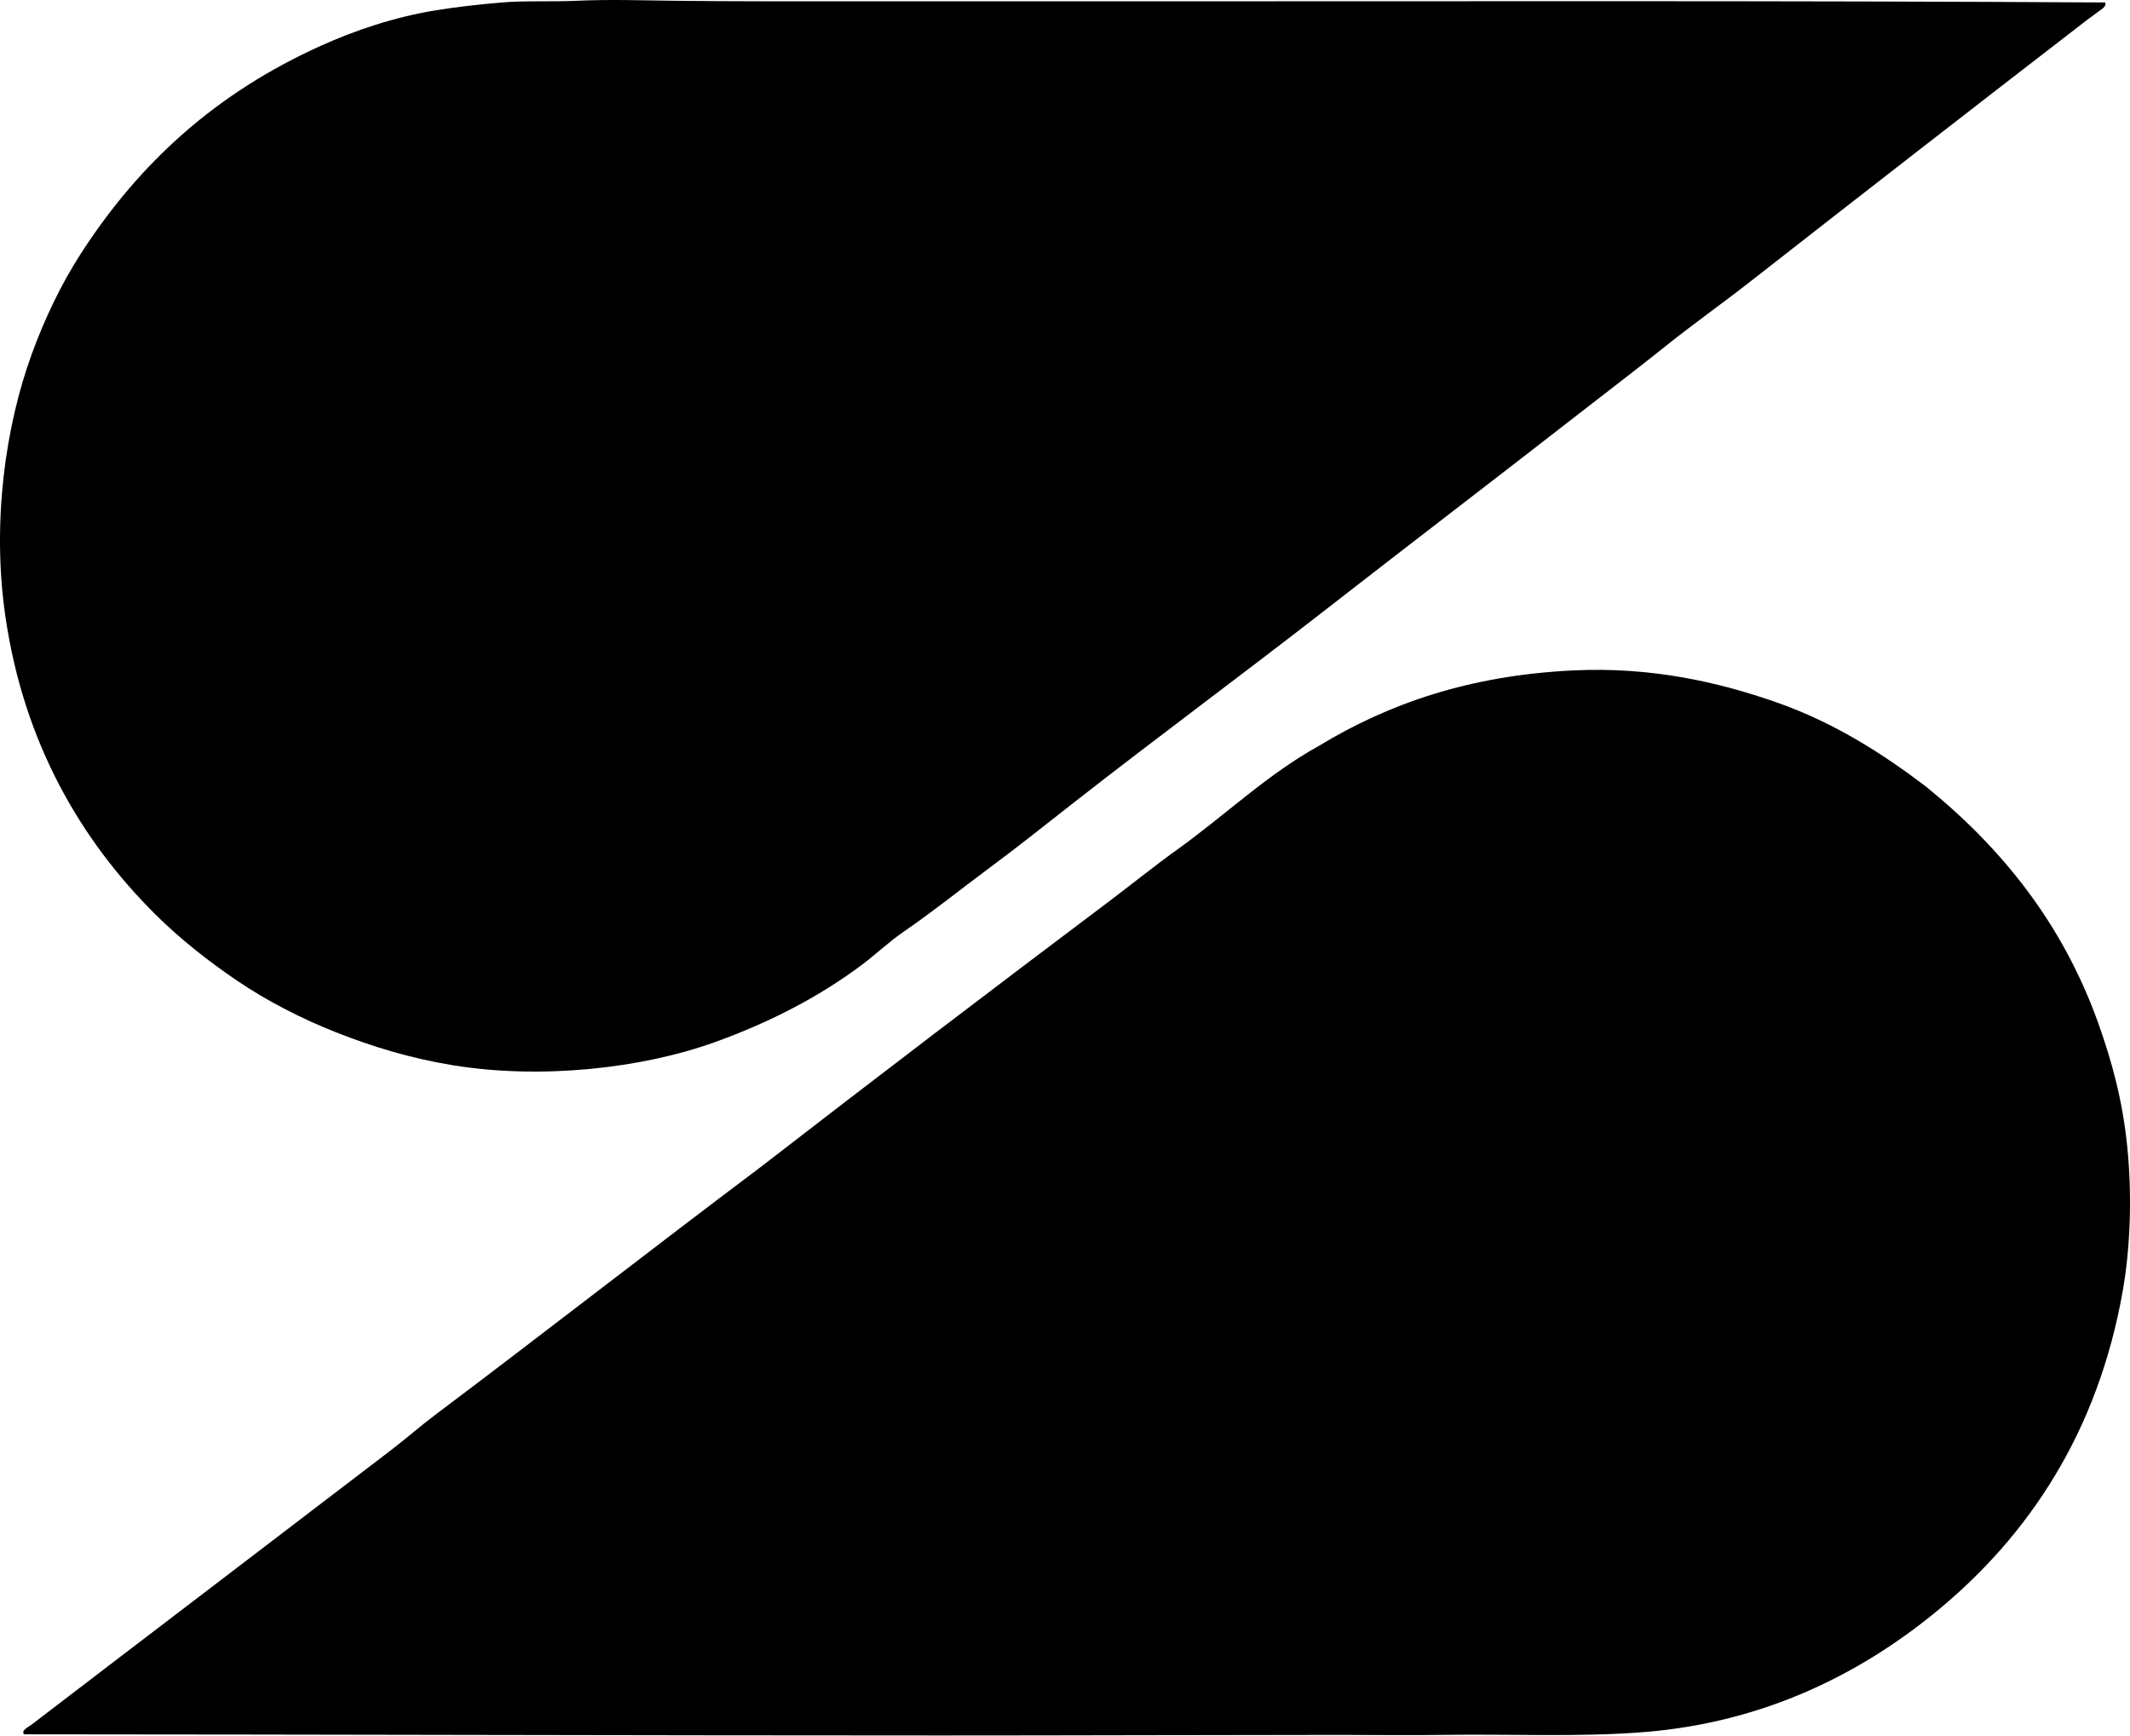
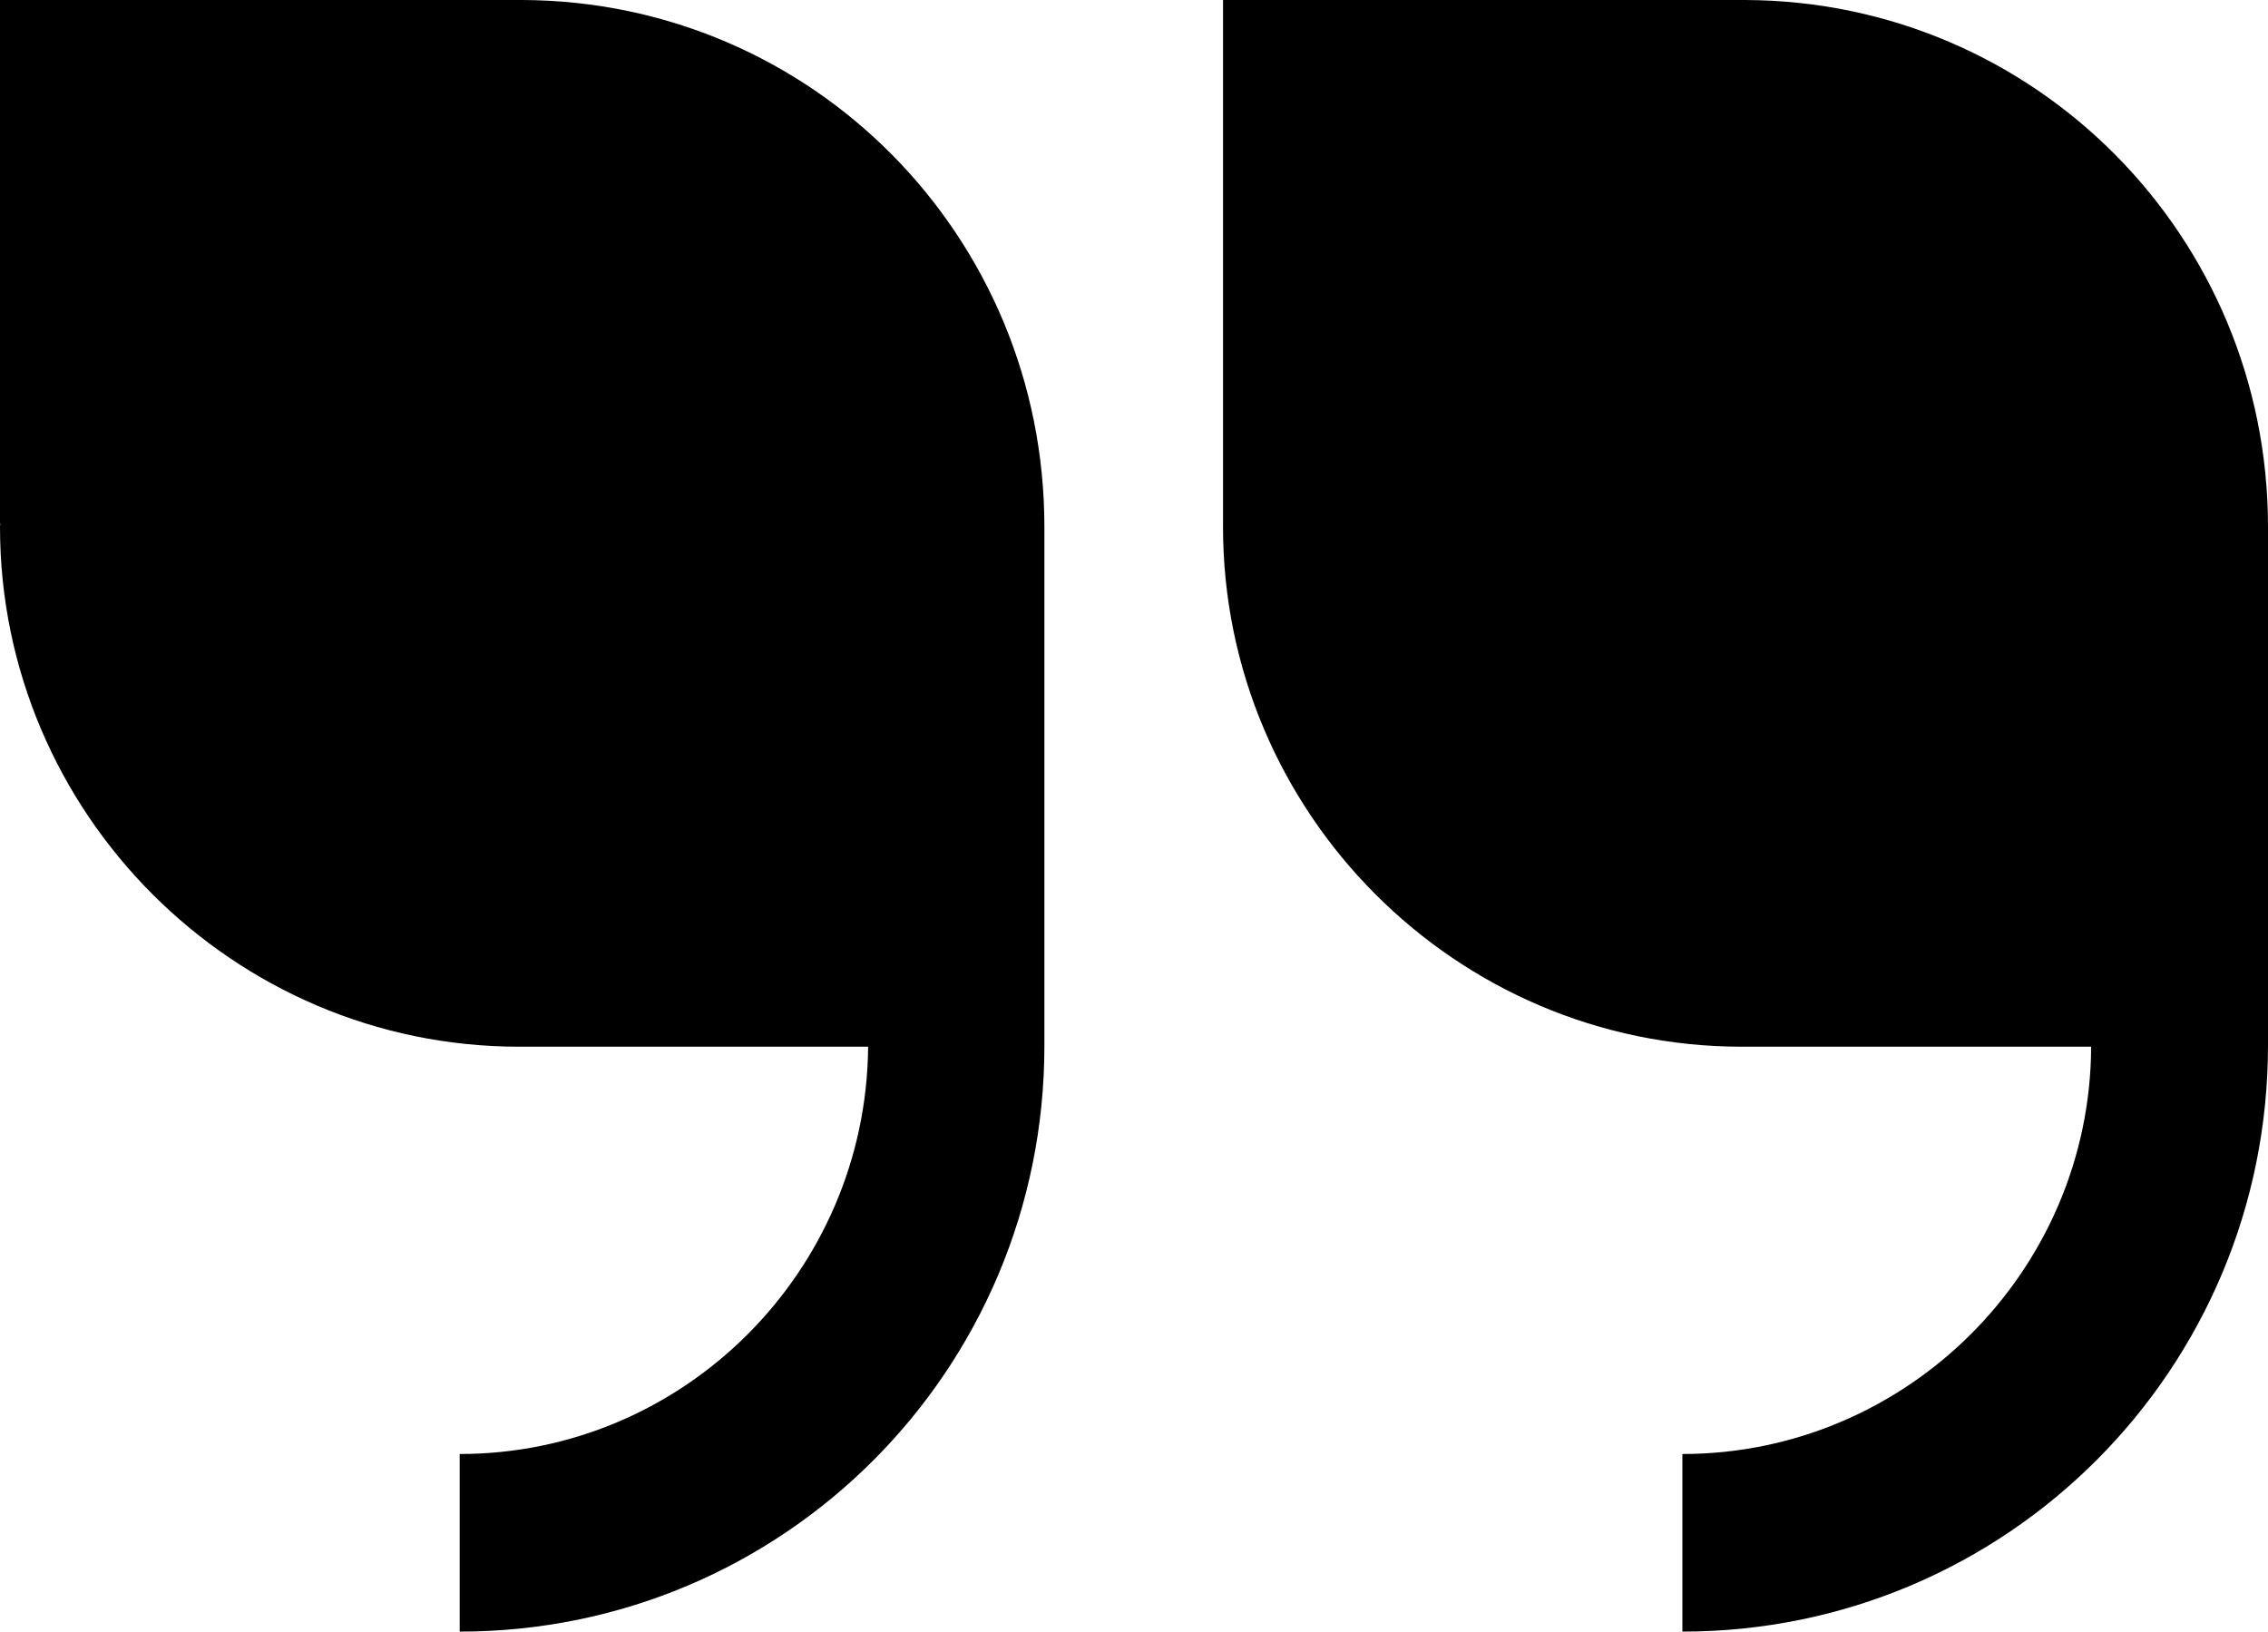
- <svg xmlns="http://www.w3.org/2000/svg" viewBox="0 0 308 251" fill="none">
-   <path fill-rule="evenodd" clip-rule="evenodd" d="M304.4 0.356C304.684 0.935 303.791 1.392 303.327 1.753C302.791 2.17 302.204 2.571 301.759 2.906C285.397 15.536 269.217 28.106 253.051 40.758C248.991 43.933 244.769 46.916 240.75 50.139C236.75 53.347 232.662 56.449 228.616 59.602C216.484 69.057 204.225 78.413 192.044 87.907C179.925 97.355 167.503 106.508 155.309 116.052C151.288 119.197 147.257 122.426 143.09 125.514C138.957 128.577 134.963 131.807 130.706 134.729C128.555 136.207 126.7 137.98 124.681 139.503C118.56 144.114 111.431 147.811 103.463 150.696C92.77 154.564 78.192 156.14 65.489 154.07C59.355 153.068 53.798 151.369 48.564 149.296C43.401 147.251 38.513 144.698 34.365 141.891C30.156 139.041 26.044 135.815 22.395 132.18C11.714 121.54 3.42 107.468 0.766 89.061C-1.196 75.466 0.806 61.637 4.563 51.291C6.452 46.088 8.838 41.11 11.661 36.726C20.248 23.397 31.376 13.396 46.418 6.609C51.369 4.375 57 2.478 62.929 1.506C66.02 1.002 69.135 0.651 72.588 0.356C75.918 0.071 79.765 0.281 83.485 0.109C88.077 -0.107 92.799 0.056 97.436 0.109C106.44 0.213 115.575 0.191 125.091 0.191C139.09 0.191 152.638 0.191 166.368 0.191C212.721 0.194 257.924 0.083 304.4 0.356Z" fill="currentColor" />
-   <path fill-rule="evenodd" clip-rule="evenodd" d="M3.488 250.838C2.981 250.293 4.132 249.767 4.563 249.438C21.761 236.266 39.262 222.963 56.489 209.777C58.722 208.068 60.846 206.201 63.093 204.512C78.686 192.786 94.347 180.551 109.985 168.797C126.665 155.885 143.358 143.169 160.26 130.452C163.638 127.911 166.916 125.249 170.332 122.8C177.195 117.877 183.33 111.935 190.806 107.824C200.731 101.81 212.443 97.673 227.543 96.962C238.82 96.43 248.482 98.648 256.848 101.57C265.245 104.501 272.31 109.066 278.477 113.749C289.375 122.588 298.213 133.444 303.41 147.982C305.393 153.533 306.957 159.255 307.62 166.002C308.28 172.702 308.093 180.195 306.959 186.656C303.377 207.088 293.36 222.202 279.716 233.312C269.034 242.011 255.194 249.112 237.779 250.512C228.344 251.271 218.475 250.769 208.554 250.923C203.656 250.998 198.752 250.923 193.859 250.923C174.486 250.929 155.586 251.005 136.072 251.005C91.823 251.003 47.482 250.859 3.488 250.838Z" fill="currentColor" />
+ <svg xmlns="http://www.w3.org/2000/svg" viewBox="0 0 139 100" fill="none">
+   <path d="M139 63.592V32.292C139 14.476 124.734 0.072 106.969 0H74.956V32.076C74.956 32.076 74.956 32.22 74.956 32.292C74.956 49.819 89.222 64.152 106.752 64.152H128.161C128.107 77.906 116.852 89.115 103.109 89.115V100C122.984 100 139 83.917 139 64.061C139 63.899 139 63.755 139 63.592Z" fill="currentColor" />
+   <path d="M64.008 63.592V32.292C64.008 14.476 49.796 0.072 32.013 0H0V32.076H0.018C0.018 32.076 0 32.22 0 32.292C0 49.819 14.284 64.152 31.815 64.152H53.205C53.097 77.906 41.933 89.115 28.172 89.115V100C48.011 100 64.008 83.963 64.008 64.108C64.008 63.945 64.008 63.755 64.008 63.592Z" fill="currentColor" />
</svg>
